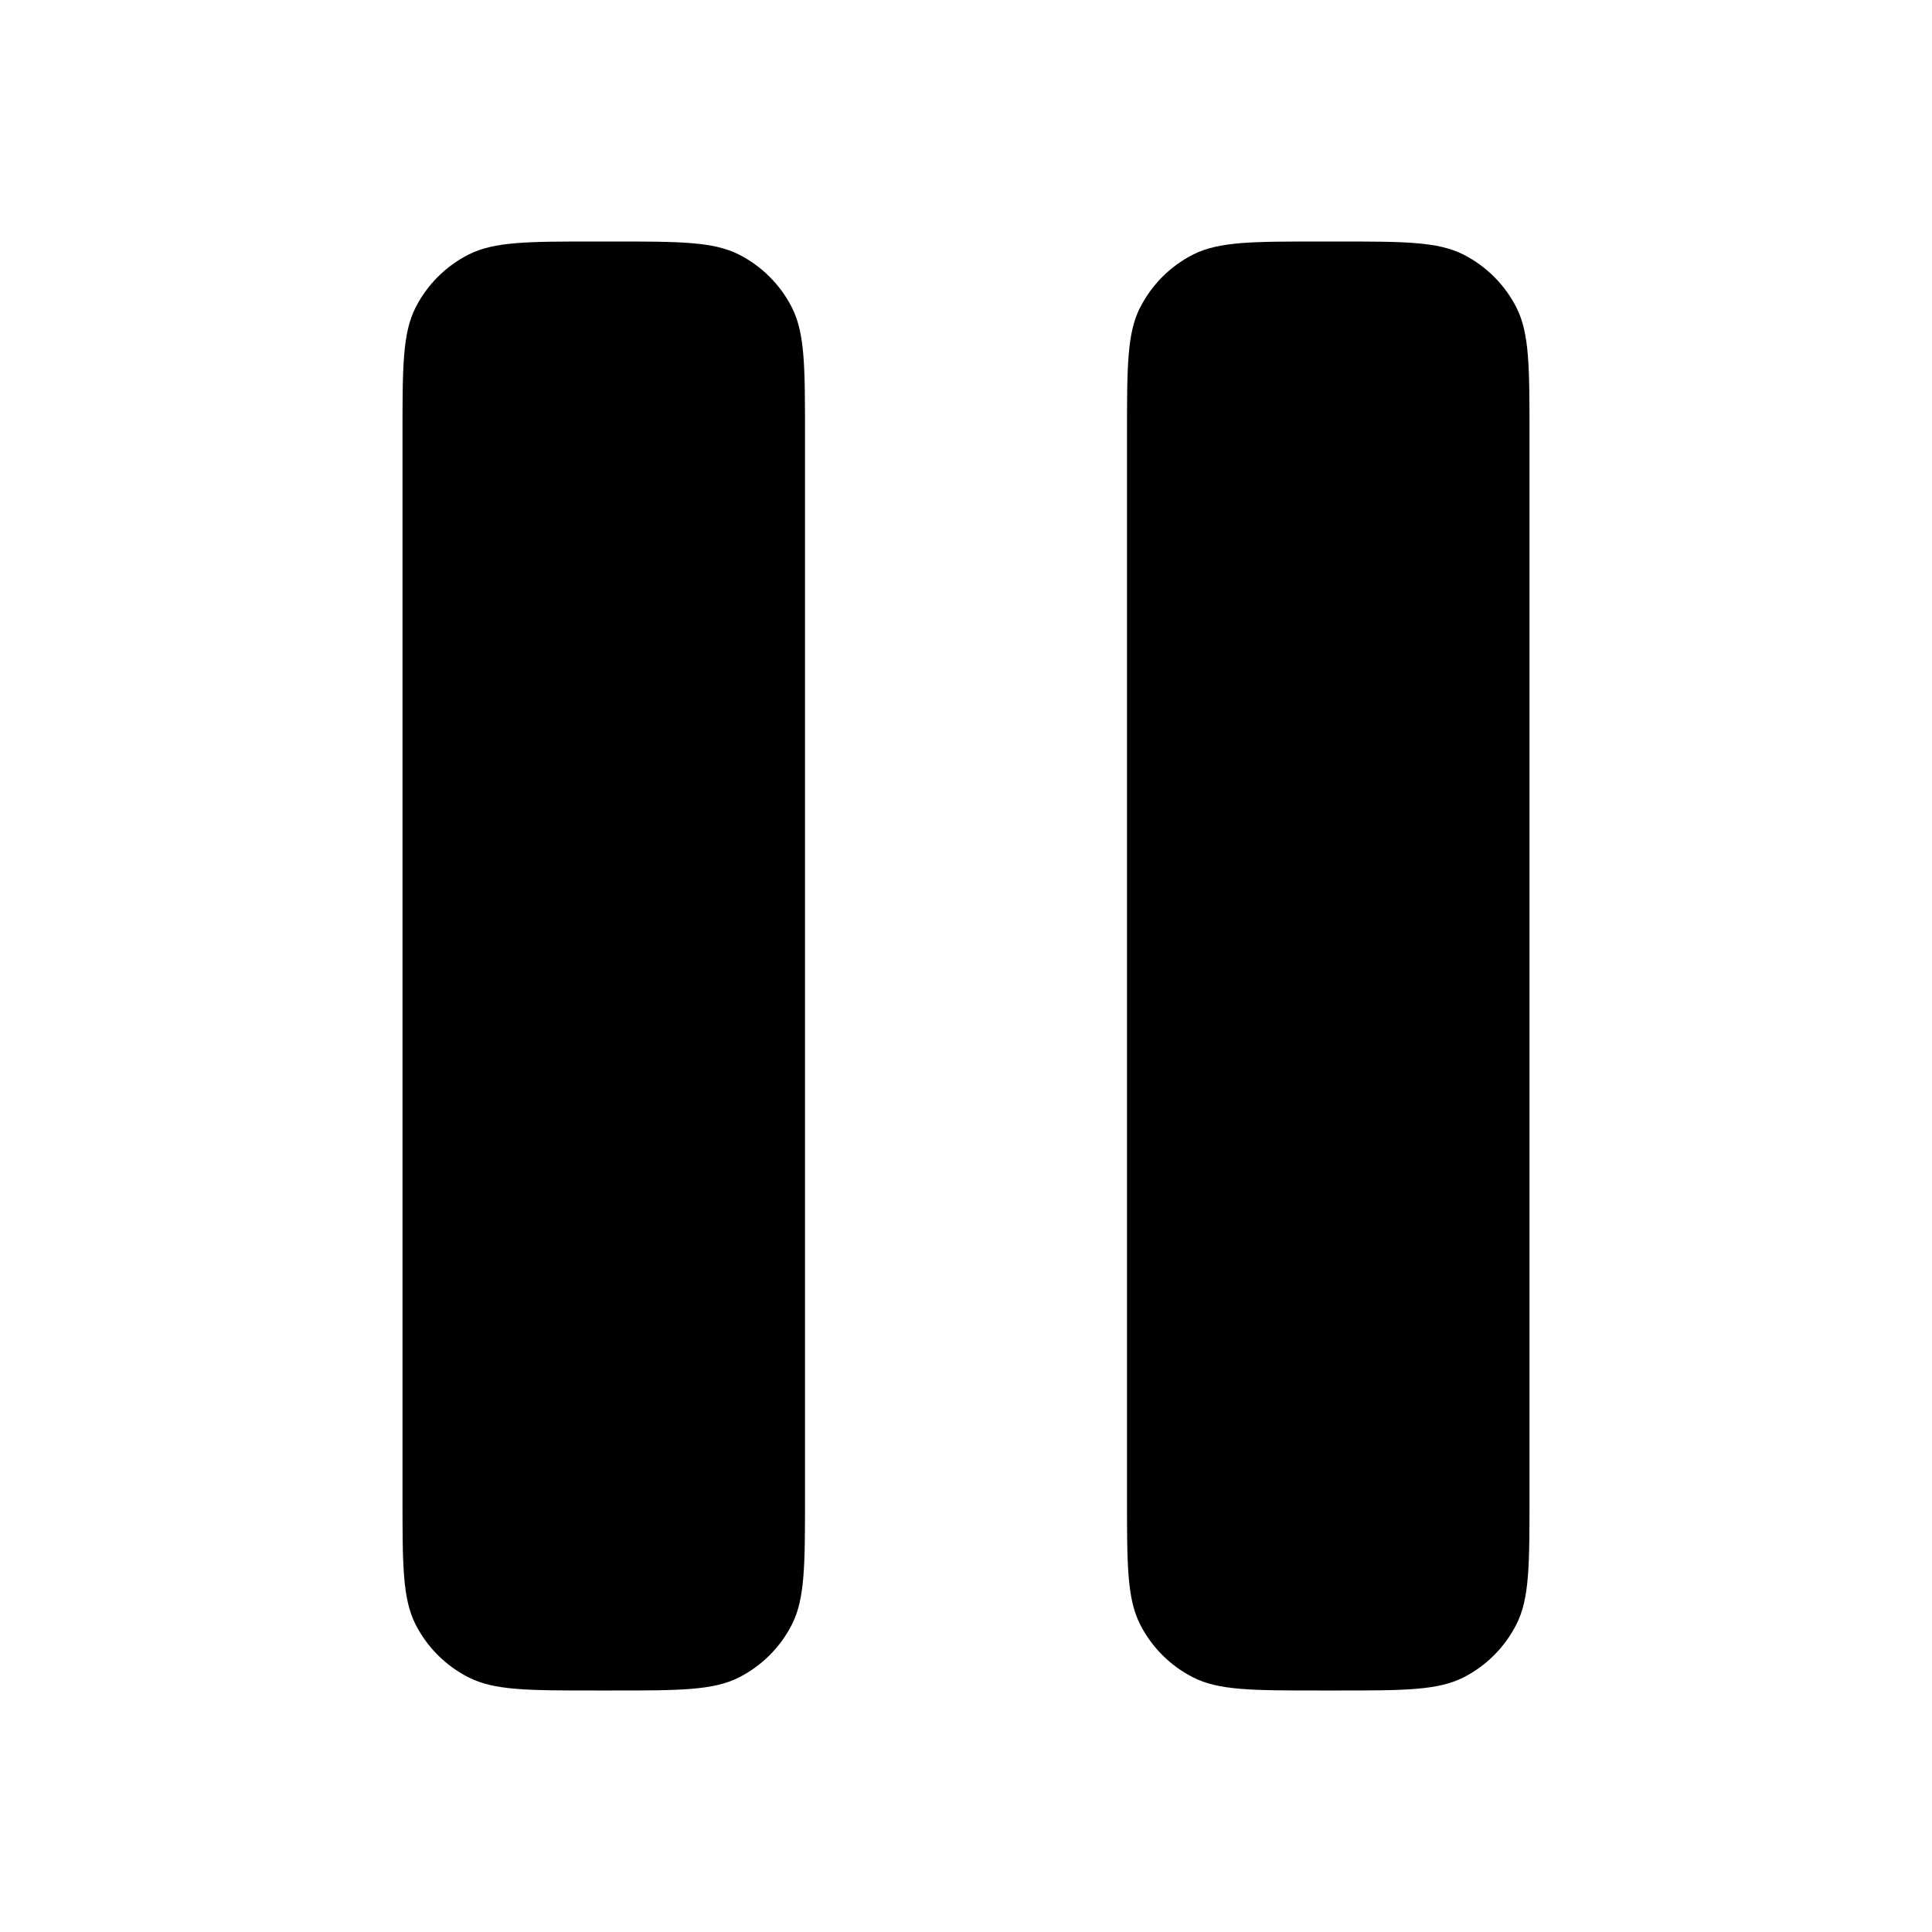
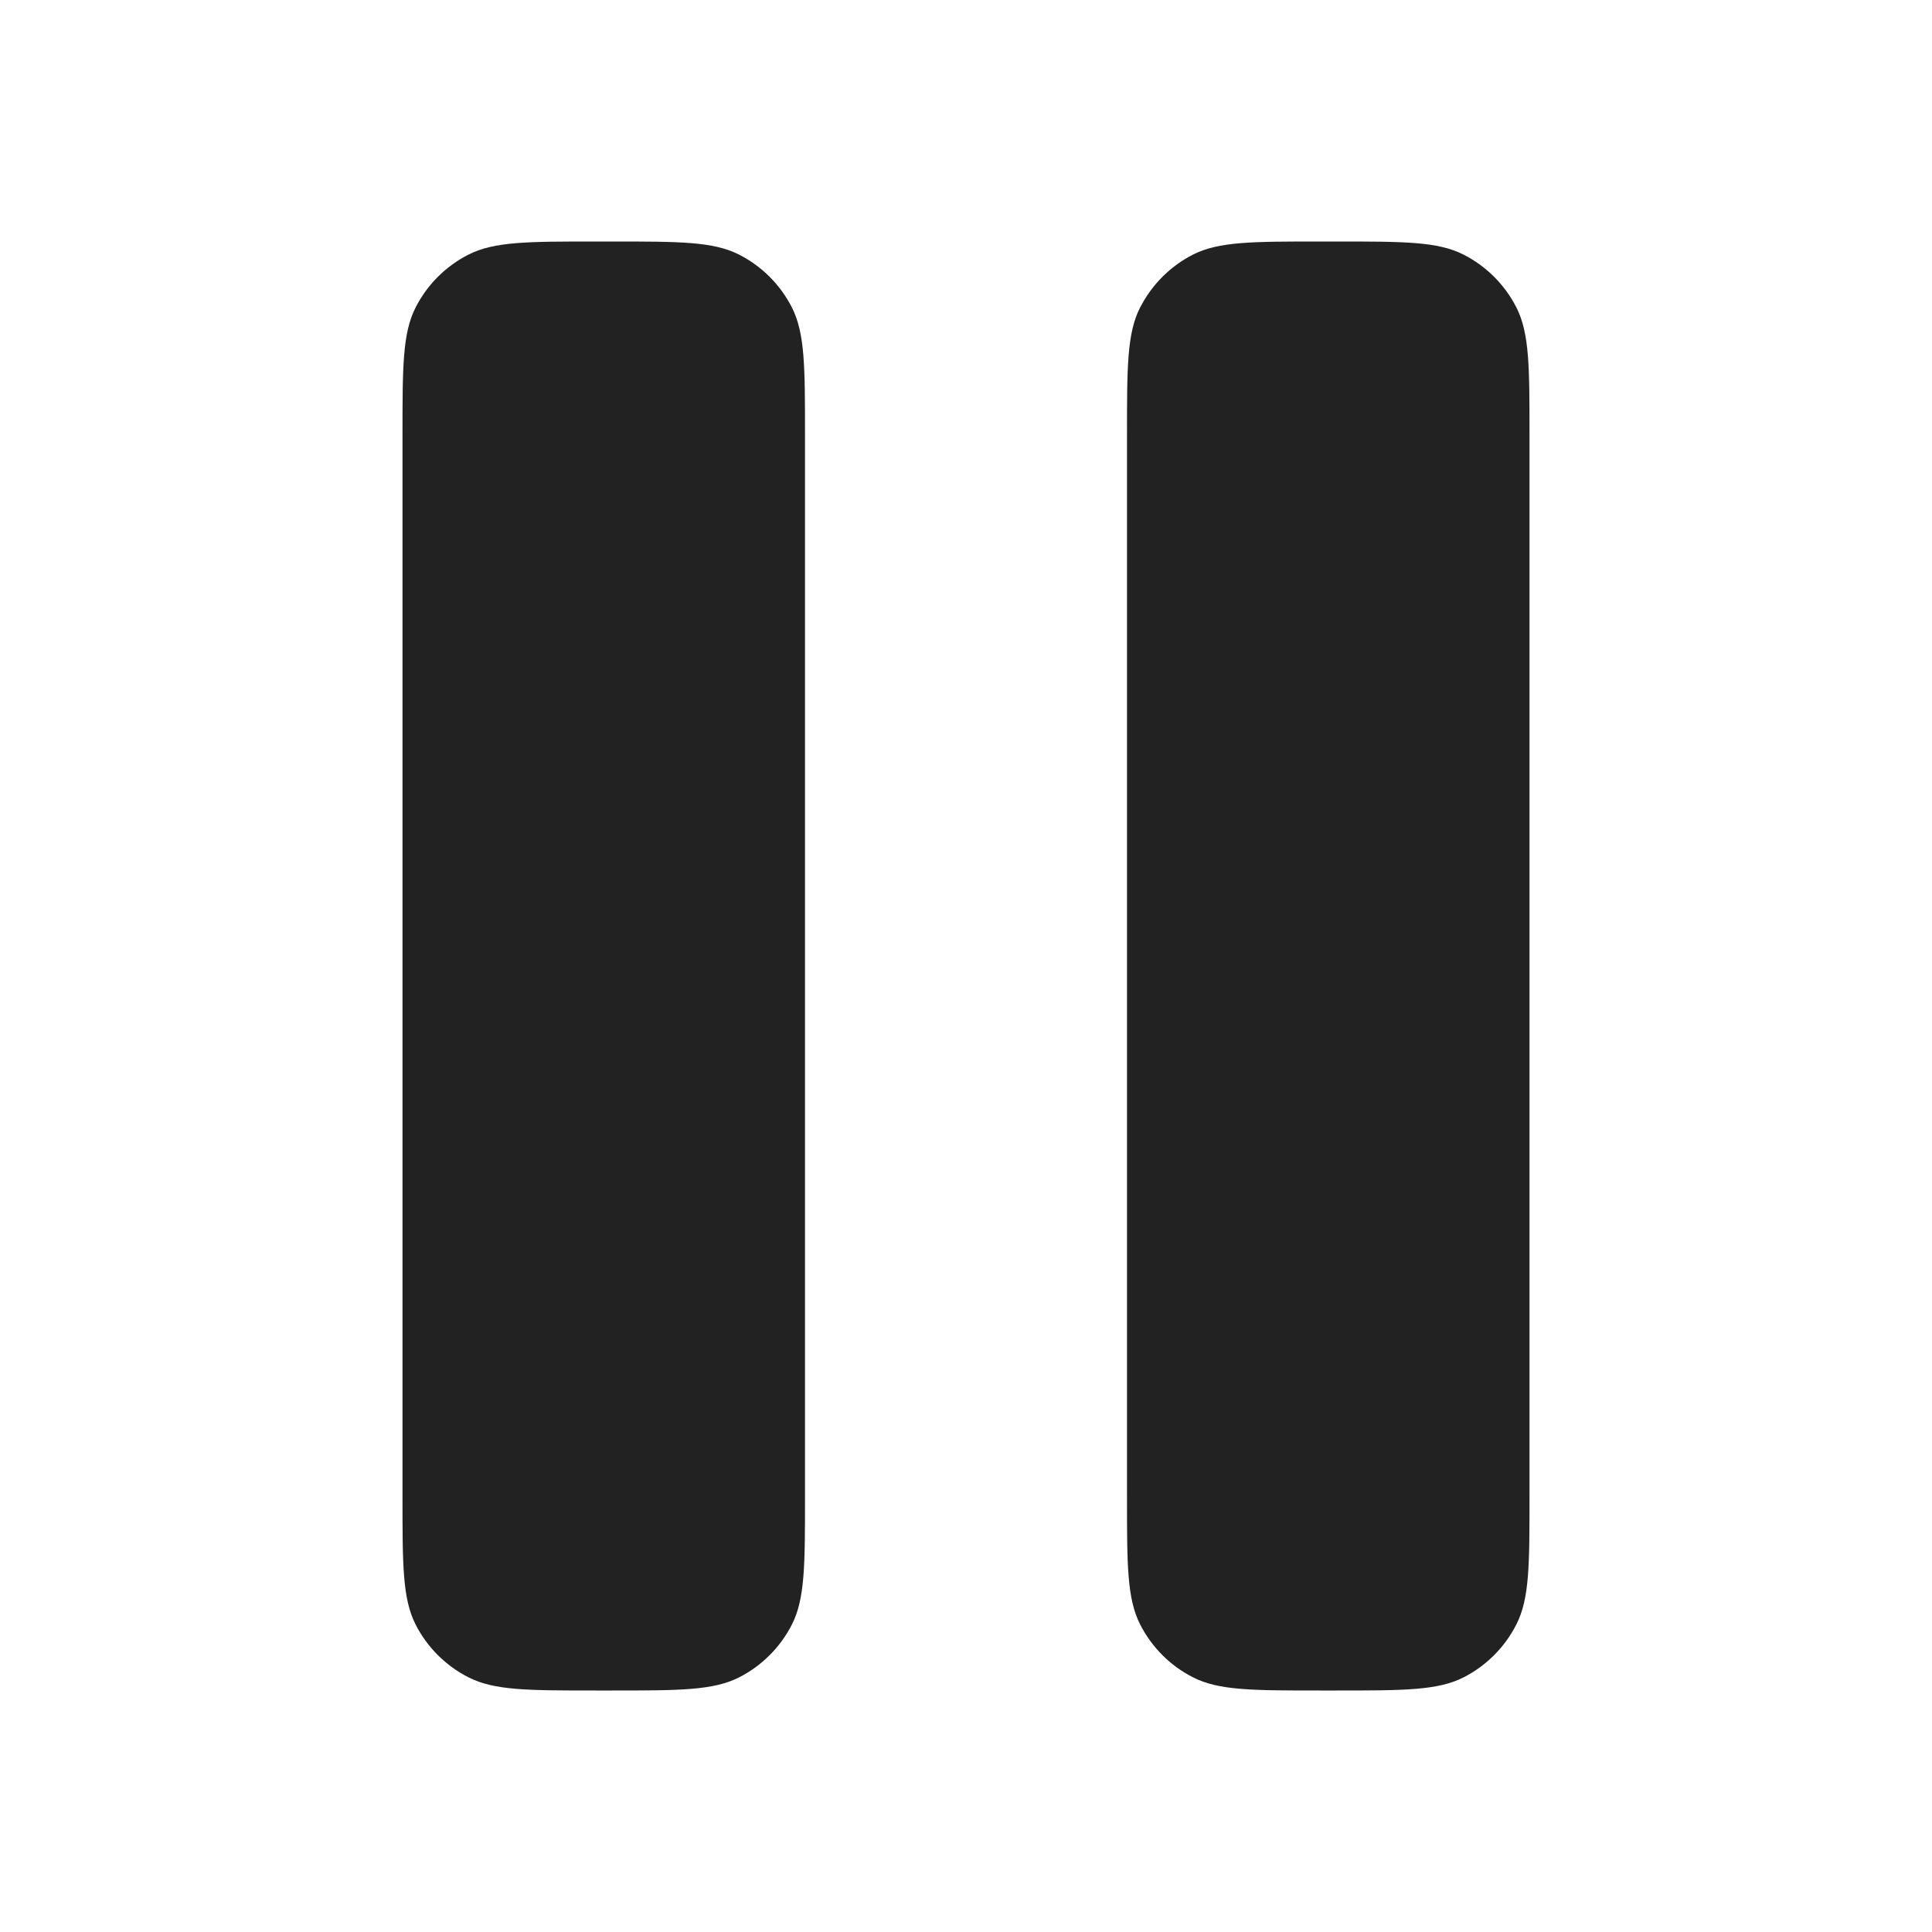
<svg xmlns="http://www.w3.org/2000/svg" width="800px" height="800px" viewBox="0 0 24 24" fill="none">
-   <path fill-rule="evenodd" clip-rule="evenodd" d="M5.163 3.819C5 4.139 5 4.559 5 5.4v13.2c0 .84 0 1.26.163 1.581a1.5 1.5 0 0 0 .656.655c.32.164.74.164 1.581.164h.2c.84 0 1.26 0 1.581-.163a1.5 1.5 0 0 0 .656-.656c.163-.32.163-.74.163-1.581V5.4c0-.84 0-1.26-.163-1.581a1.5 1.5 0 0 0-.656-.656C8.861 3 8.441 3 7.6 3h-.2c-.84 0-1.26 0-1.581.163a1.5 1.5 0 0 0-.656.656zm9 0C14 4.139 14 4.559 14 5.4v13.2c0 .84 0 1.26.164 1.581a1.5 1.5 0 0 0 .655.655c.32.164.74.164 1.581.164h.2c.84 0 1.26 0 1.581-.163a1.5 1.5 0 0 0 .655-.656c.164-.32.164-.74.164-1.581V5.4c0-.84 0-1.26-.163-1.581a1.5 1.5 0 0 0-.656-.656C17.861 3 17.441 3 16.6 3h-.2c-.84 0-1.26 0-1.581.163a1.5 1.5 0 0 0-.655.656z" fill="#000000" />
+   <path fill-rule="evenodd" clip-rule="evenodd" d="M5.163 3.819C5 4.139 5 4.559 5 5.4v13.2c0 .84 0 1.26.163 1.581a1.5 1.5 0 0 0 .656.655c.32.164.74.164 1.581.164h.2c.84 0 1.26 0 1.581-.163a1.5 1.5 0 0 0 .656-.656c.163-.32.163-.74.163-1.581V5.4c0-.84 0-1.26-.163-1.581a1.5 1.5 0 0 0-.656-.656C8.861 3 8.441 3 7.6 3h-.2c-.84 0-1.26 0-1.581.163a1.5 1.5 0 0 0-.656.656zm9 0C14 4.139 14 4.559 14 5.4v13.2c0 .84 0 1.26.164 1.581a1.5 1.5 0 0 0 .655.655c.32.164.74.164 1.581.164h.2c.84 0 1.26 0 1.581-.163a1.5 1.5 0 0 0 .655-.656c.164-.32.164-.74.164-1.581V5.4c0-.84 0-1.26-.163-1.581a1.5 1.5 0 0 0-.656-.656C17.861 3 17.441 3 16.6 3h-.2c-.84 0-1.26 0-1.581.163a1.5 1.5 0 0 0-.655.656z" fill="#222222" />
</svg>
